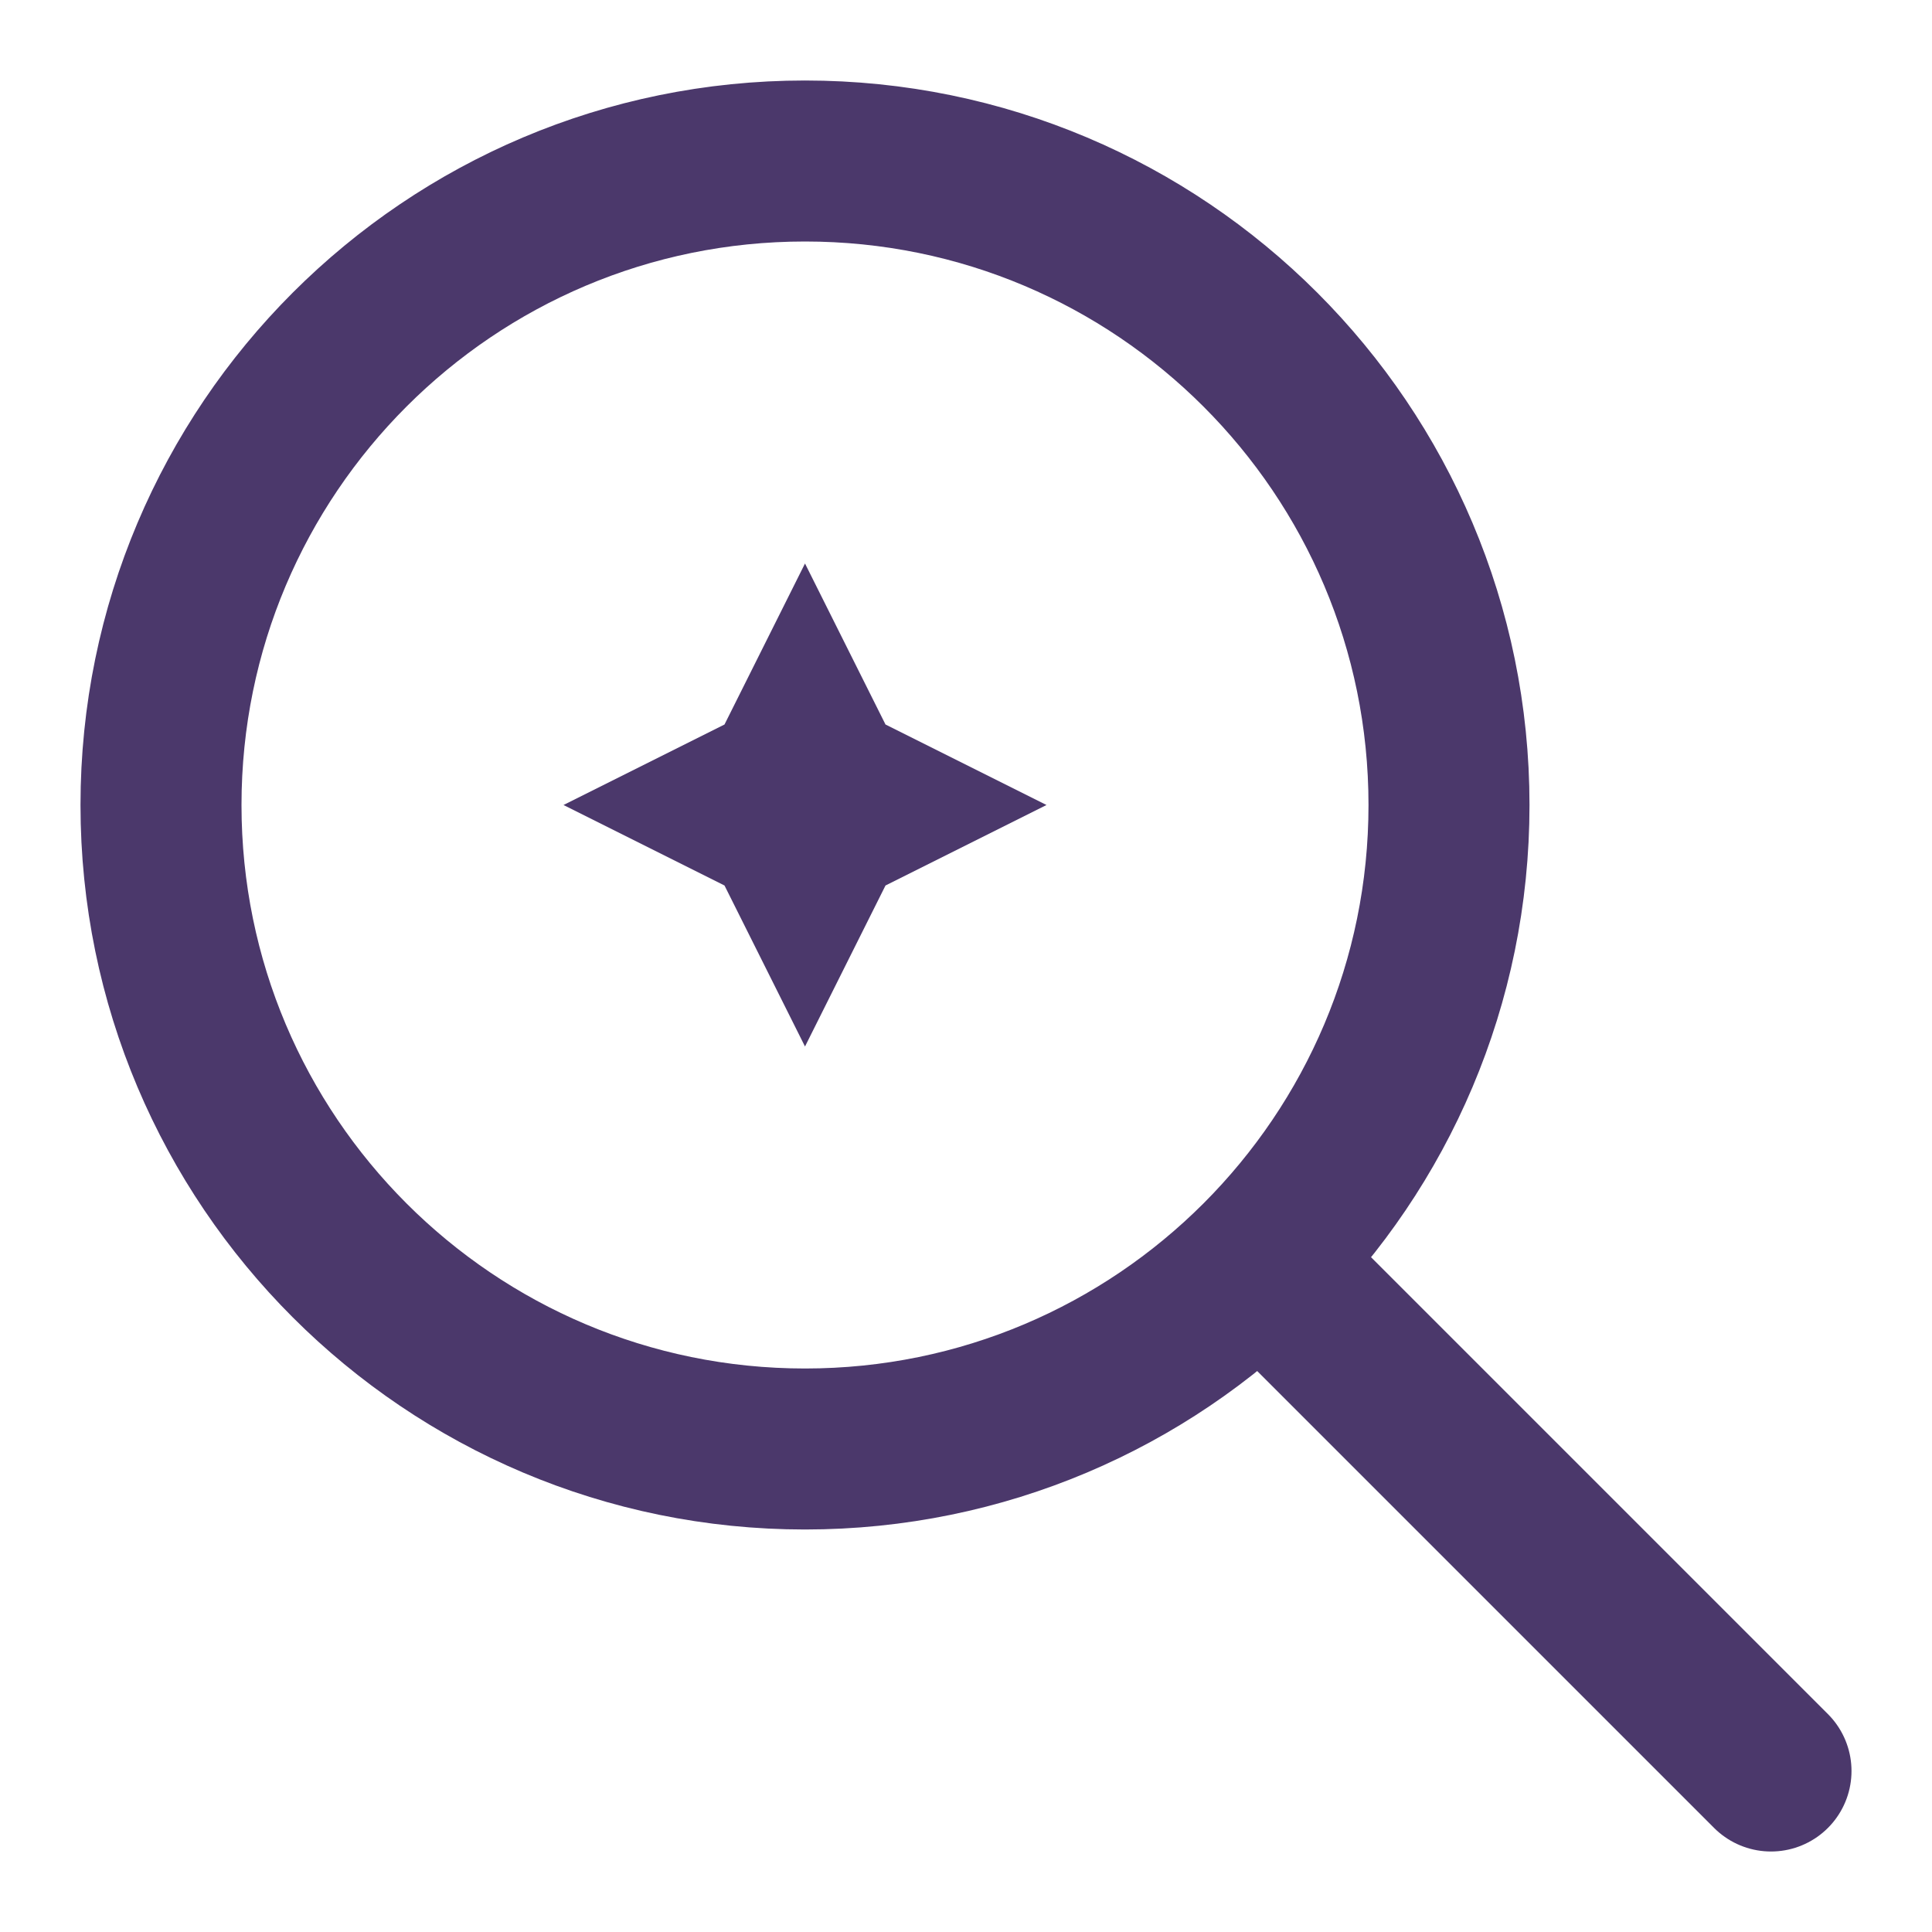
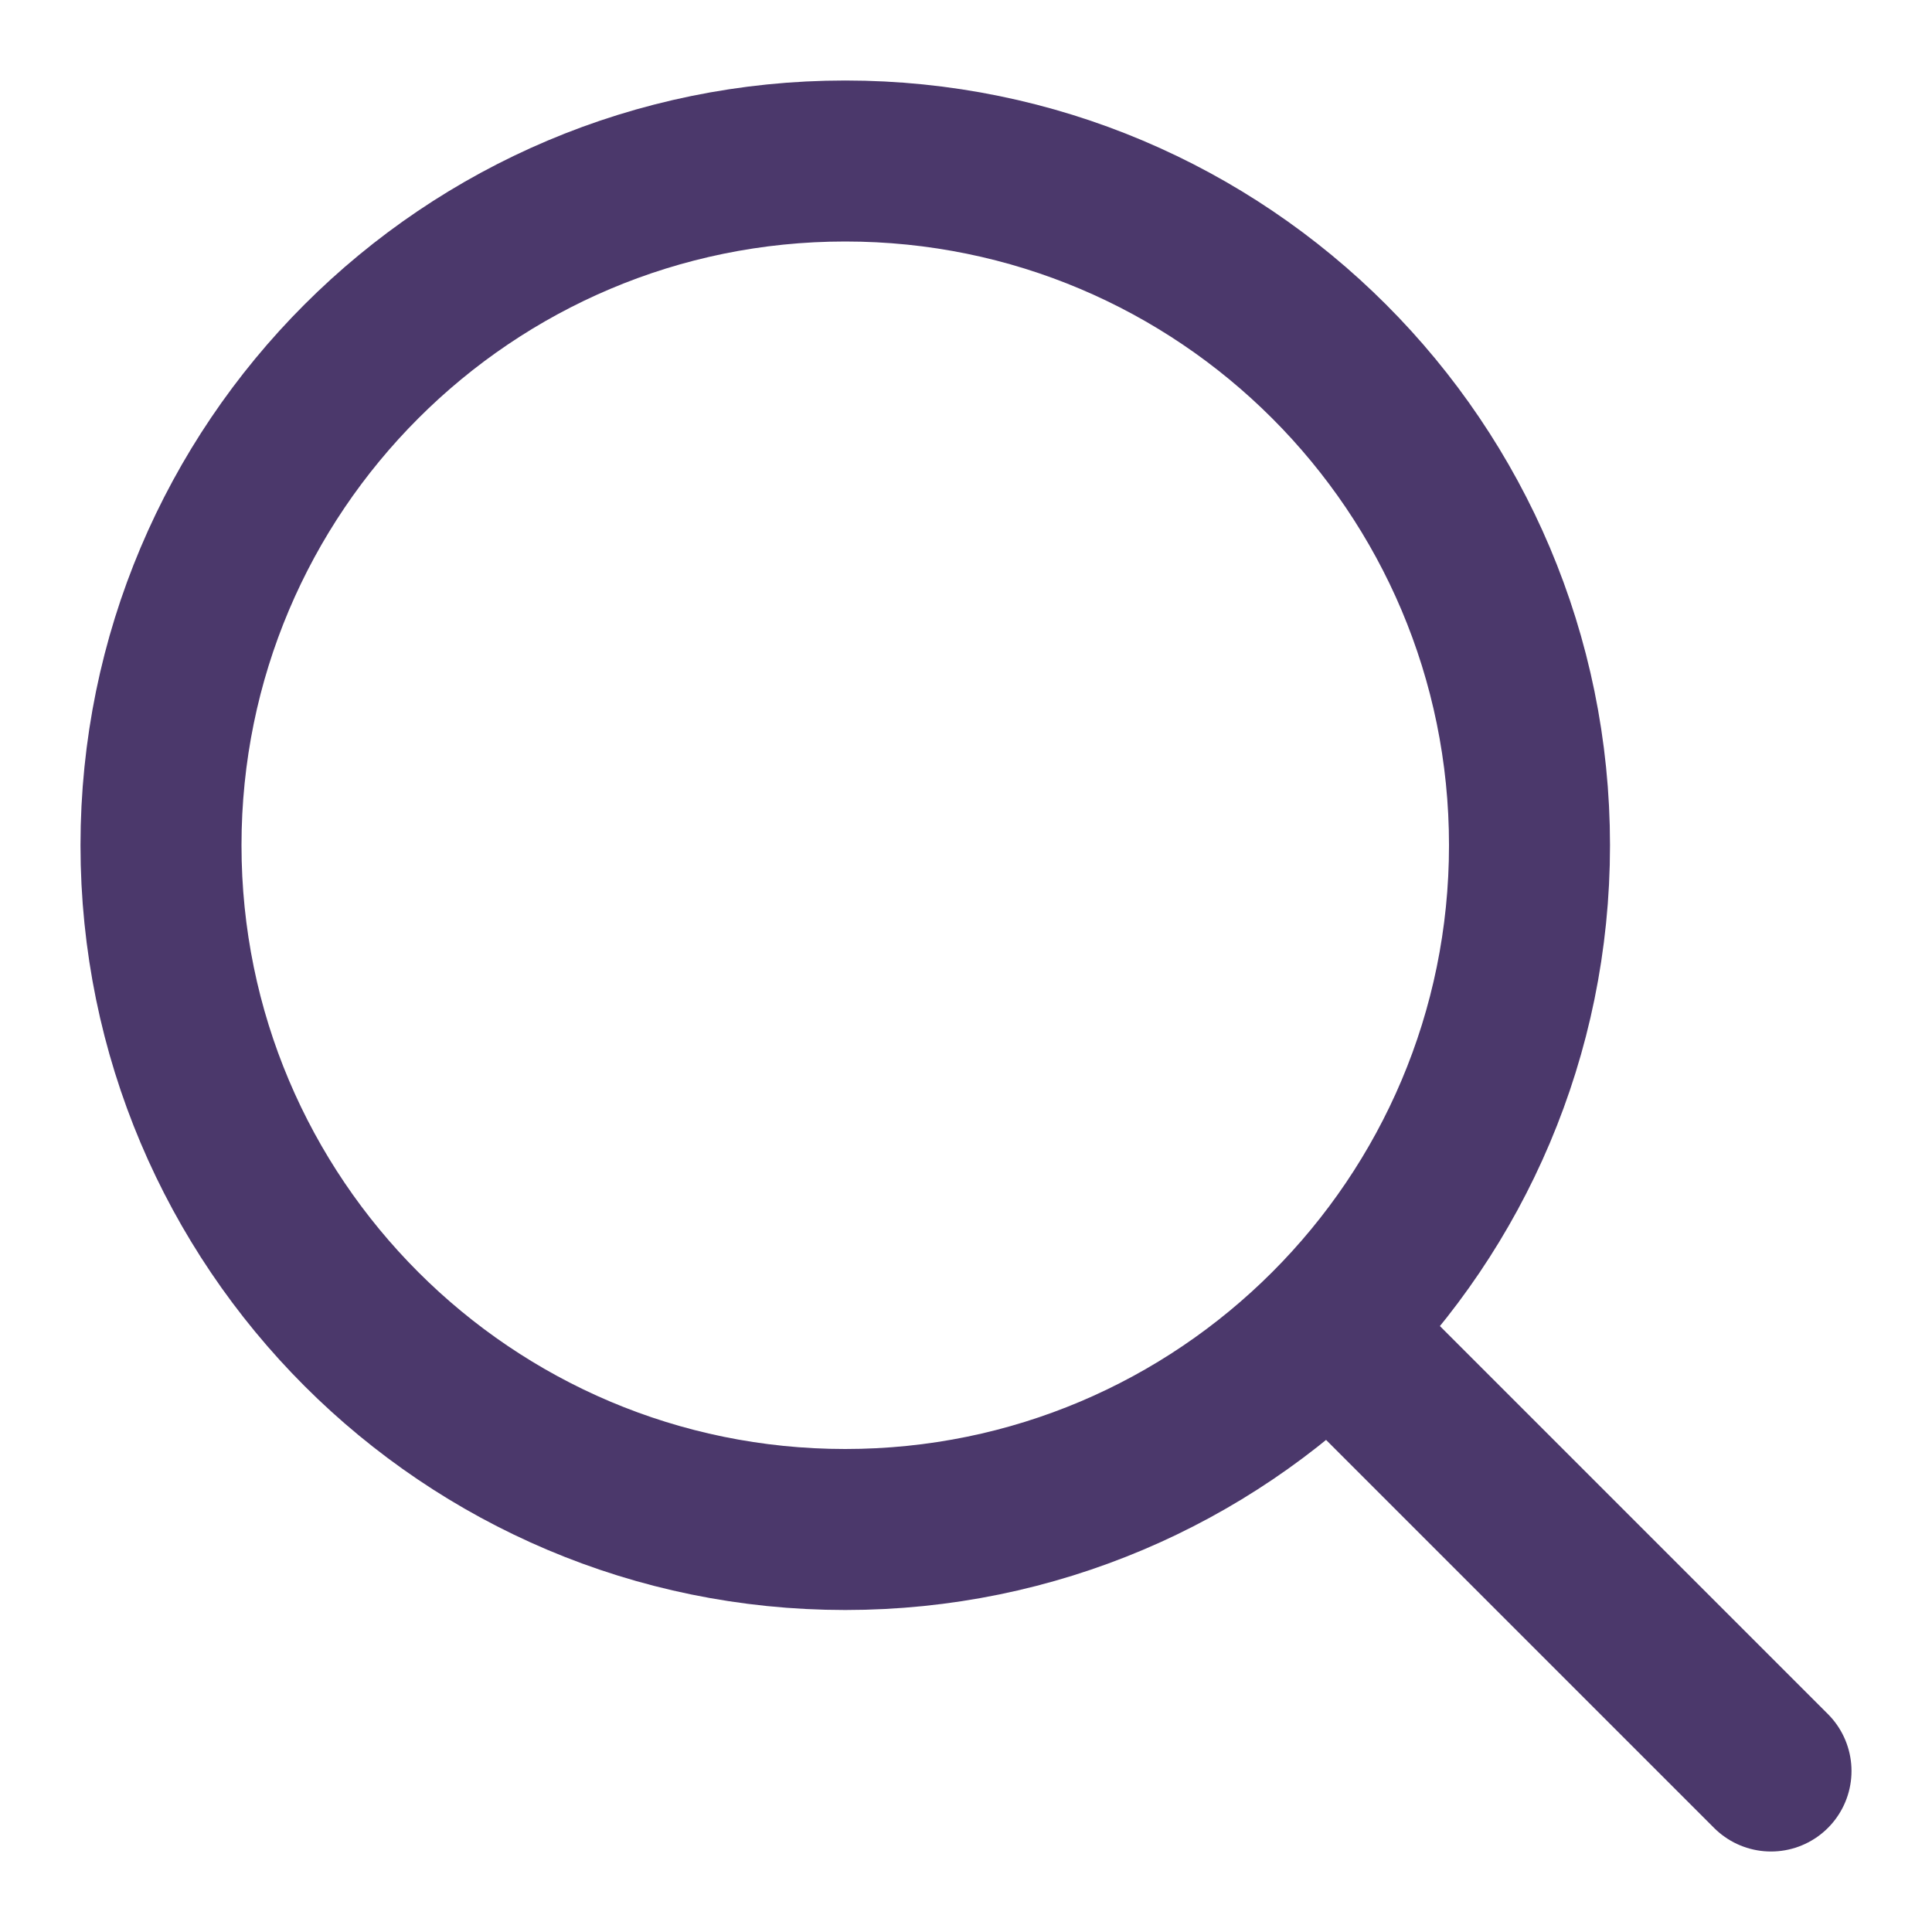
<svg xmlns="http://www.w3.org/2000/svg" viewBox="0 0 24 24">
-   <path fill="#4b386b" fill-rule="evenodd" d="M10 7l1.0 2.0 2.0 1.0-2.0 1.0-1.0 2.0-1.0-2.0-2.0-1.0 2.0-1.0z" />
-   <path fill="none" stroke="#4b386b" stroke-width="2" stroke-linecap="round" stroke-linejoin="round" d="M10 2a8 8 0 1 0 0 16 8 8 0 0 0 0-16M16 16l6 6" />
+   <path fill="#4b386b" fill-rule="evenodd" d="" />
+   <path fill="none" stroke="#4b386b" stroke-width="2" stroke-linecap="round" stroke-linejoin="round" d="M17 17l5 5M19 10.5a8.5 8.5 0 1 1-17 0a8.5 8.5 0 1 1 17 0" />
  <path fill="none" stroke="#197b83" stroke-width="2" stroke-linecap="round" d="" />
</svg>
